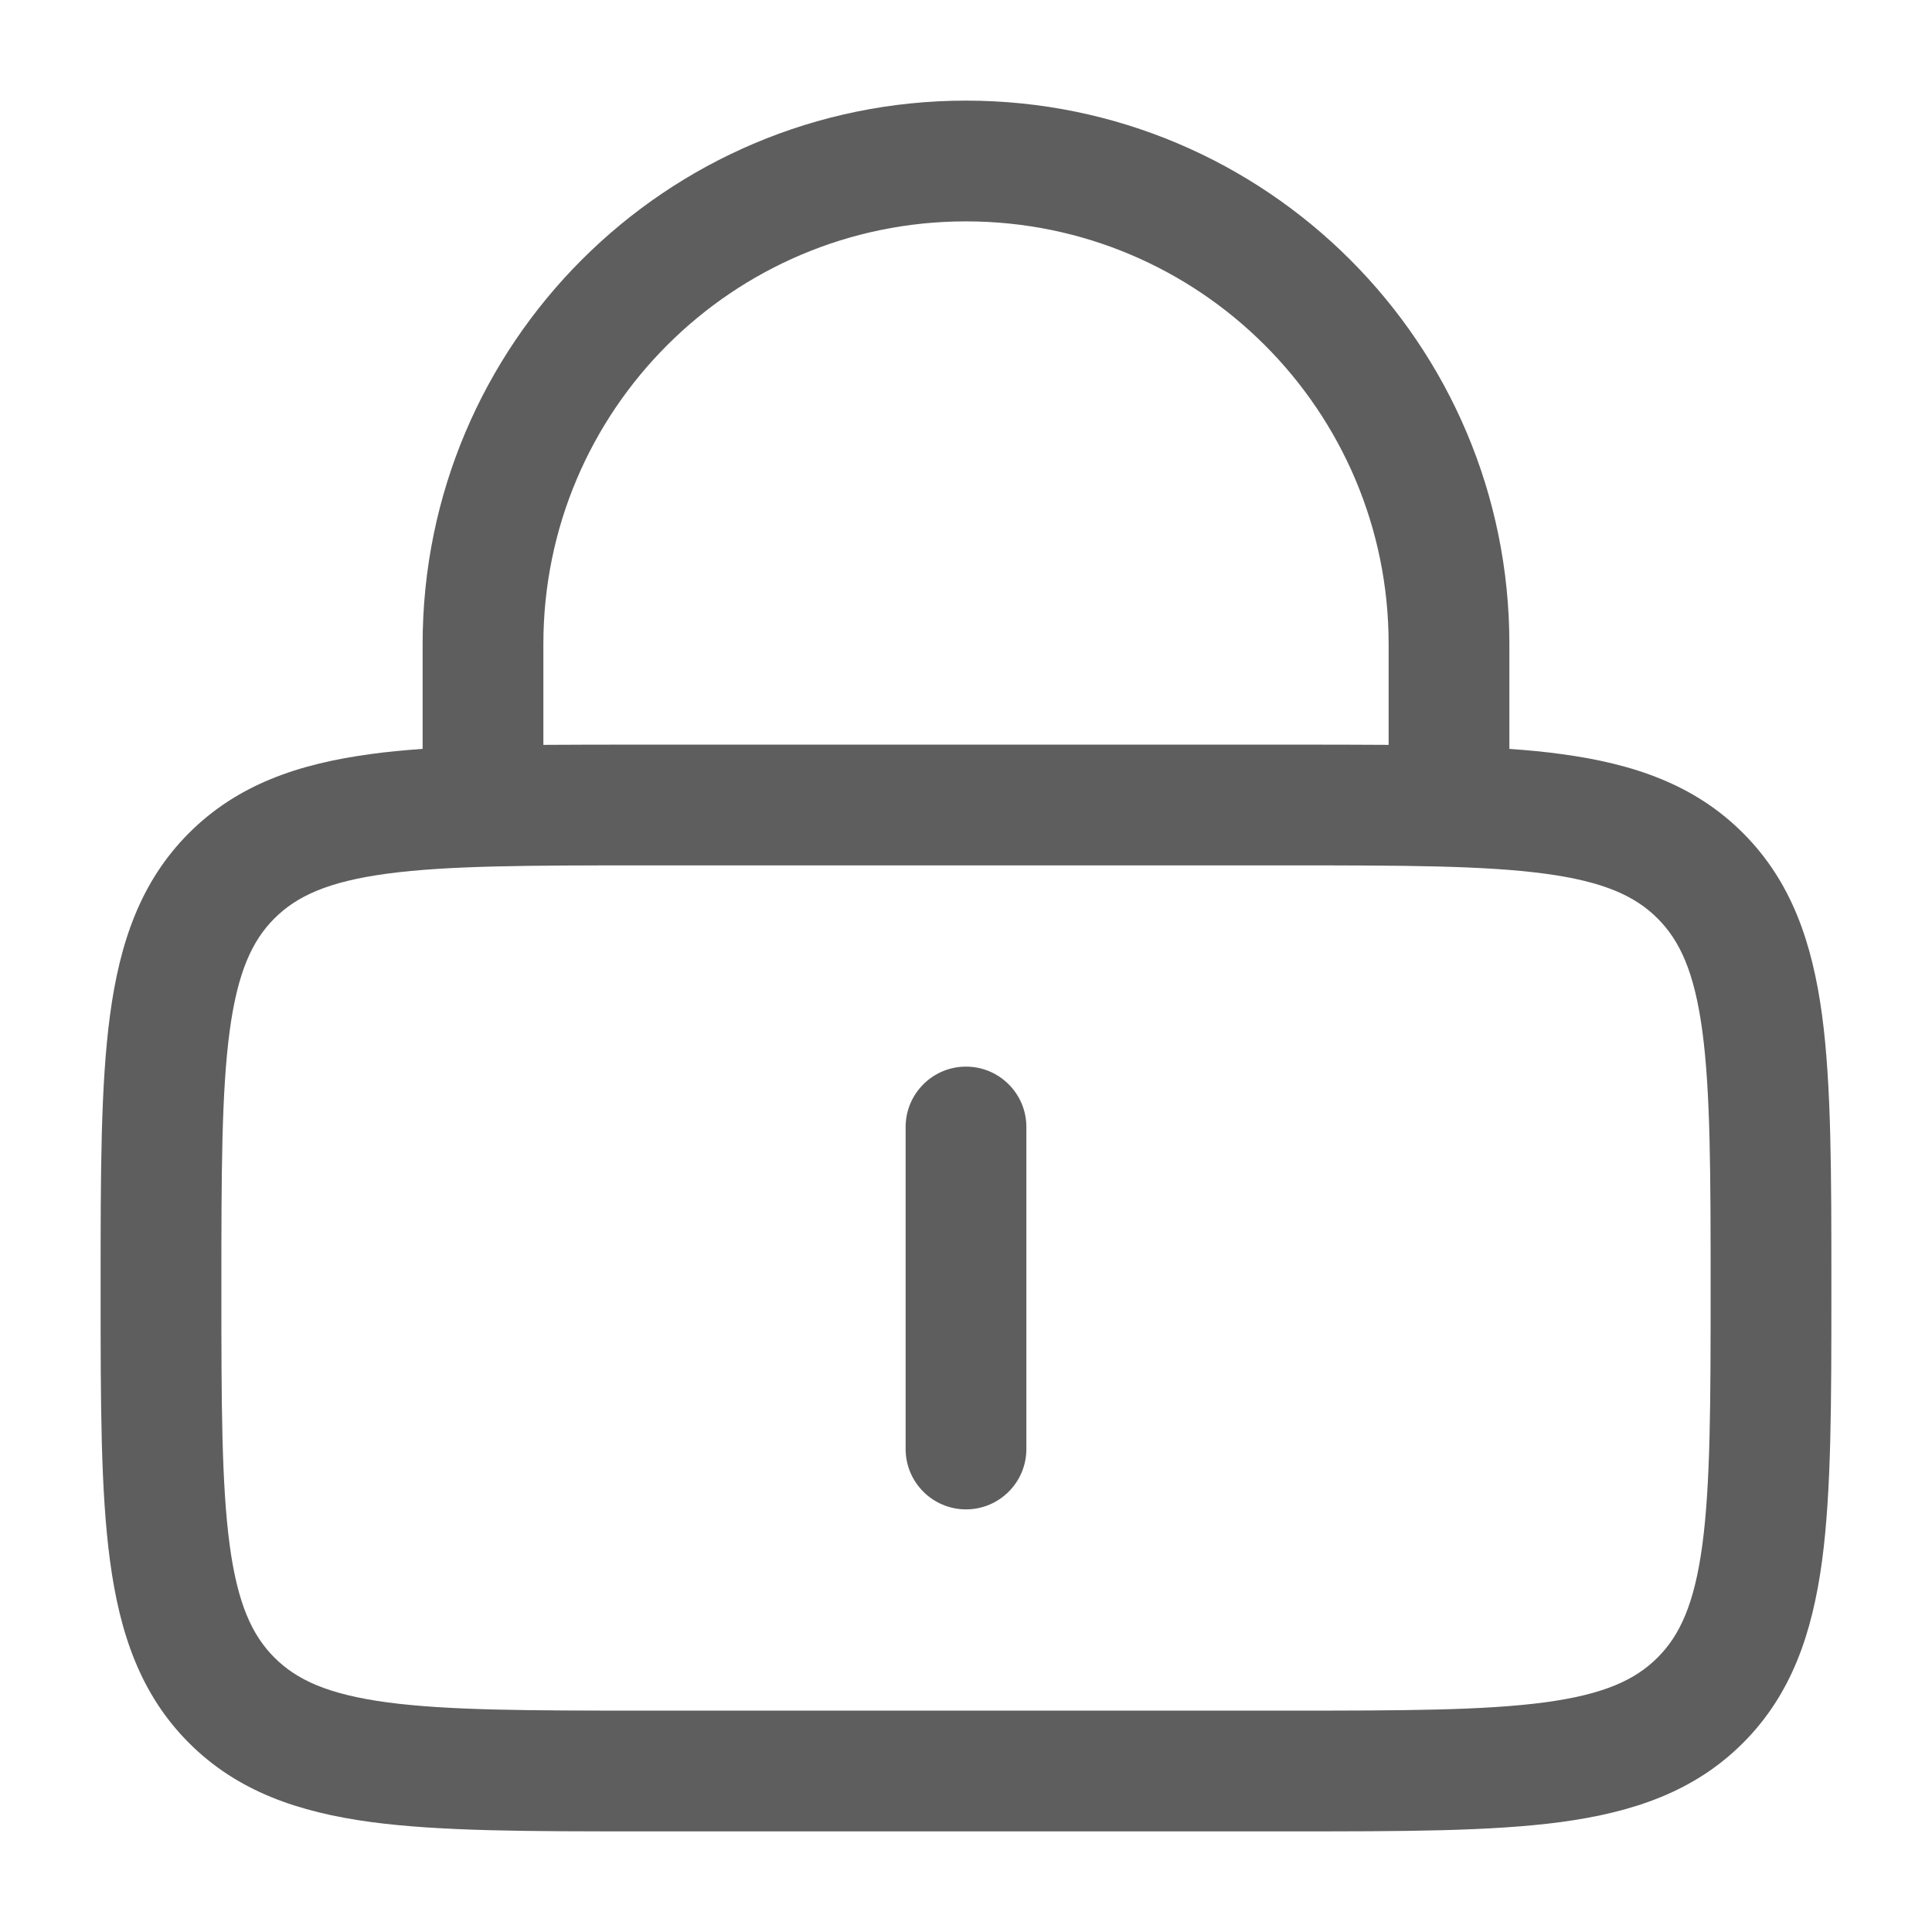
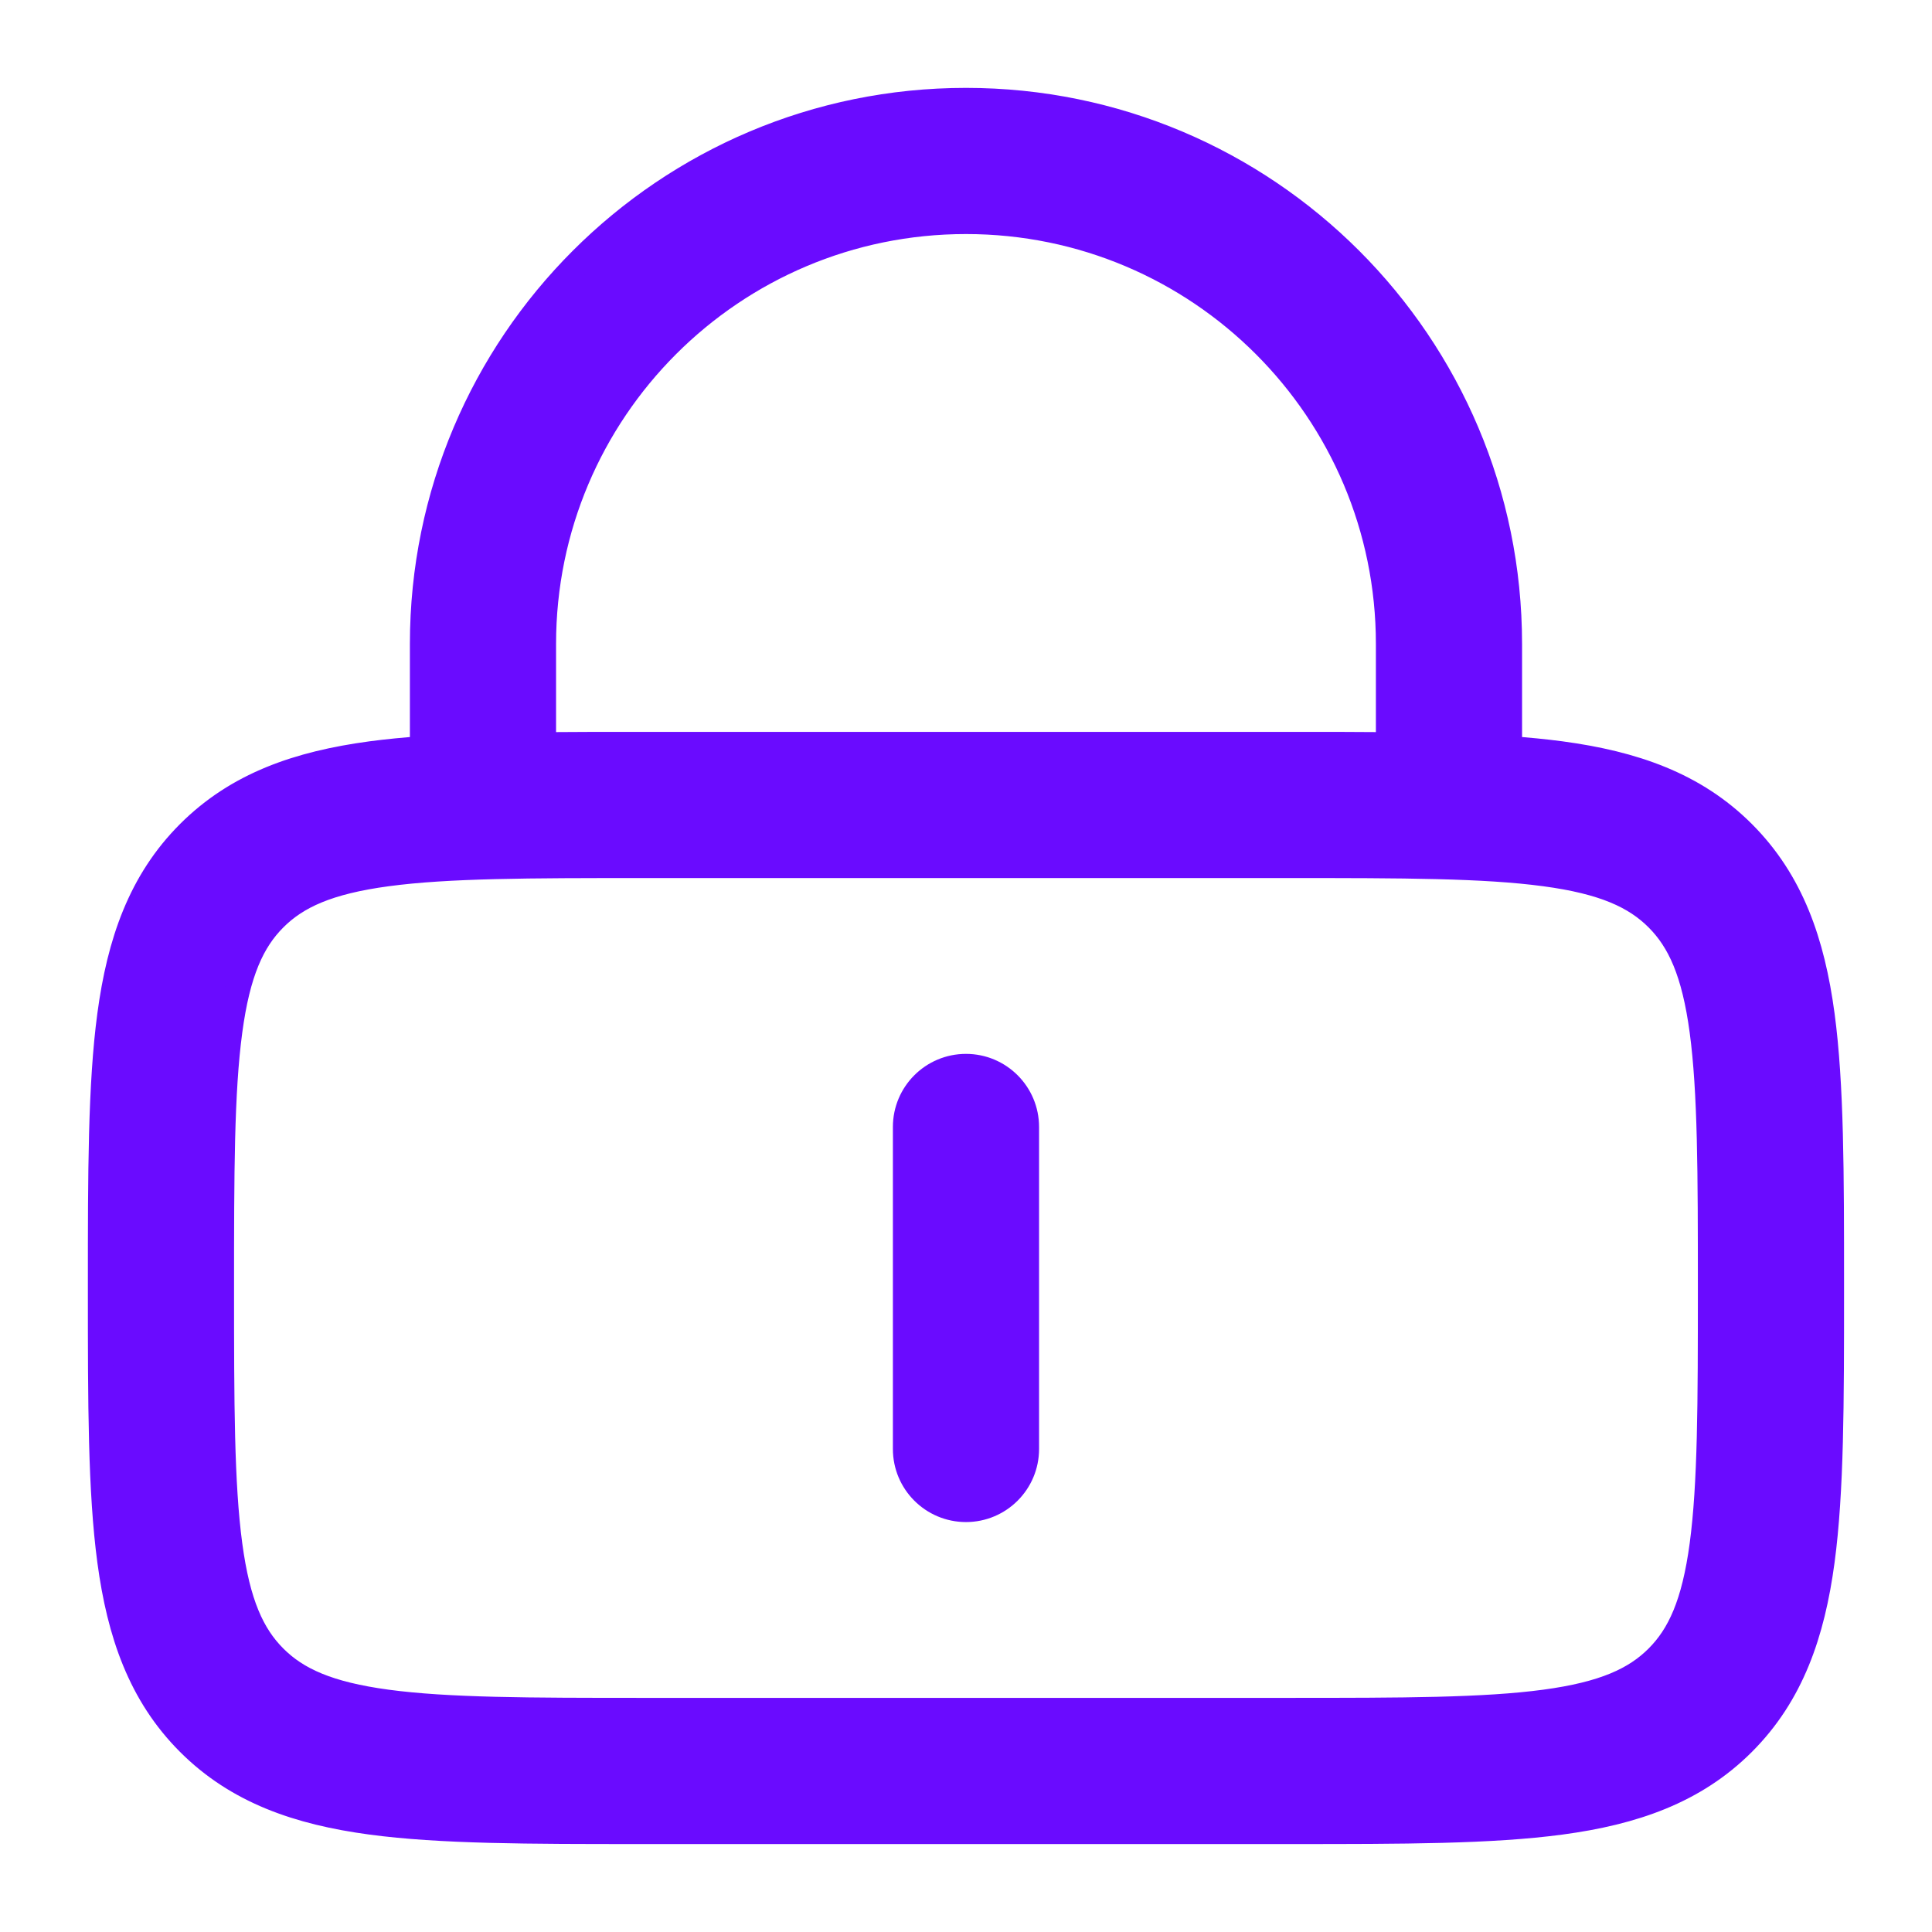
- <svg xmlns="http://www.w3.org/2000/svg" width="24" height="24" viewBox="0 0 24 24" fill="none">
-   <path d="M12 13.25C12.414 13.25 12.75 13.586 12.75 14V18C12.75 18.414 12.414 18.75 12 18.75C11.586 18.75 11.25 18.414 11.25 18V14C11.25 13.586 11.586 13.25 12 13.25Z" fill="#5E5E5E" />
-   <path fill-rule="evenodd" clip-rule="evenodd" d="M5.25 9.303V8C5.25 4.272 8.272 1.25 12 1.25C15.728 1.25 18.75 4.272 18.75 8V9.303C18.977 9.319 19.191 9.339 19.392 9.367C20.292 9.488 21.05 9.746 21.652 10.348C22.254 10.95 22.512 11.708 22.634 12.608C22.75 13.475 22.75 14.578 22.75 15.945V16.055C22.75 17.422 22.75 18.525 22.634 19.392C22.512 20.292 22.254 21.05 21.652 21.652C21.05 22.254 20.292 22.512 19.392 22.634C18.525 22.75 17.422 22.75 16.055 22.75H7.945C6.578 22.75 5.475 22.75 4.608 22.634C3.708 22.512 2.95 22.254 2.348 21.652C1.746 21.05 1.488 20.292 1.367 19.392C1.25 18.525 1.25 17.422 1.25 16.055V15.945C1.25 14.578 1.25 13.475 1.367 12.608C1.488 11.708 1.746 10.95 2.348 10.348C2.95 9.746 3.708 9.488 4.608 9.367C4.809 9.339 5.023 9.319 5.25 9.303ZM6.75 8C6.75 5.101 9.101 2.75 12 2.75C14.899 2.75 17.25 5.101 17.25 8V9.253C16.877 9.25 16.478 9.25 16.055 9.25H7.945C7.522 9.25 7.124 9.25 6.75 9.253V8ZM4.808 10.853C4.074 10.952 3.686 11.132 3.409 11.409C3.132 11.686 2.952 12.074 2.853 12.808C2.752 13.563 2.75 14.565 2.75 16C2.75 17.435 2.752 18.436 2.853 19.192C2.952 19.926 3.132 20.314 3.409 20.591C3.686 20.868 4.074 21.048 4.808 21.147C5.563 21.248 6.565 21.25 8 21.25H16C17.435 21.25 18.436 21.248 19.192 21.147C19.926 21.048 20.314 20.868 20.591 20.591C20.868 20.314 21.048 19.926 21.147 19.192C21.248 18.436 21.25 17.435 21.25 16C21.25 14.565 21.248 13.563 21.147 12.808C21.048 12.074 20.868 11.686 20.591 11.409C20.314 11.132 19.926 10.952 19.192 10.853C18.436 10.752 17.435 10.75 16 10.75H8C6.565 10.75 5.563 10.752 4.808 10.853Z" fill="#5E5E5E" />
+ <svg xmlns="http://www.w3.org/2000/svg" width="76" height="76" viewBox="0 0 76 76" fill="none">
+   <path d="M37.999 41.957C39.31 41.957 40.374 43.02 40.374 44.332V56.999C40.374 58.31 39.31 59.374 37.999 59.374C36.687 59.374 35.624 58.31 35.624 56.999V44.332C35.624 43.02 36.687 41.957 37.999 41.957Z" fill="#6A0BFF" />
+   <path fill-rule="evenodd" clip-rule="evenodd" d="M16.624 29.457V25.332C16.624 13.527 26.194 3.957 37.999 3.957C49.804 3.957 59.374 13.527 59.374 25.332V29.457C60.092 29.508 60.769 29.574 61.406 29.659C64.256 30.043 66.656 30.862 68.562 32.769C70.468 34.675 71.288 37.075 71.671 39.925C72.04 42.67 72.04 46.161 72.04 50.492V50.839C72.04 55.17 72.04 58.66 71.671 61.406C71.288 64.256 70.468 66.656 68.562 68.562C66.656 70.468 64.256 71.288 61.406 71.671C58.66 72.04 55.17 72.04 50.839 72.04H25.158C20.828 72.04 17.337 72.04 14.591 71.671C11.741 71.288 9.341 70.468 7.435 68.562C5.529 66.656 4.709 64.256 4.326 61.406C3.957 58.66 3.957 55.17 3.957 50.839V50.492C3.957 46.161 3.957 42.67 4.326 39.925C4.709 37.075 5.529 34.675 7.435 32.769C9.341 30.862 11.741 30.043 14.591 29.659C15.228 29.574 15.905 29.508 16.624 29.457ZM21.374 25.332C21.374 16.15 28.817 8.707 37.999 8.707C47.18 8.707 54.624 16.15 54.624 25.332V29.301C53.441 29.29 52.18 29.29 50.839 29.29H25.158C23.817 29.29 22.556 29.29 21.374 29.301V25.332ZM15.224 34.367C12.901 34.679 11.67 35.251 10.794 36.127C9.917 37.004 9.346 38.234 9.034 40.558C8.712 42.95 8.707 46.12 8.707 50.665C8.707 55.211 8.712 58.381 9.034 60.773C9.346 63.097 9.917 64.327 10.794 65.204C11.67 66.08 12.901 66.651 15.224 66.964C17.616 67.285 20.787 67.29 25.332 67.29H50.665C55.211 67.29 58.381 67.285 60.773 66.964C63.097 66.651 64.327 66.08 65.204 65.204C66.08 64.327 66.651 63.097 66.964 60.773C67.285 58.381 67.29 55.211 67.29 50.665C67.29 46.12 67.285 42.95 66.964 40.558C66.651 38.234 66.08 37.004 65.204 36.127C64.327 35.251 63.097 34.679 60.773 34.367C58.381 34.045 55.211 34.04 50.665 34.04H25.332C20.787 34.04 17.616 34.045 15.224 34.367Z" fill="#6A0BFF" />
+   <path d="M37.999 41.957C39.31 41.957 40.374 43.02 40.374 44.332V56.999C40.374 58.31 39.31 59.374 37.999 59.374C36.687 59.374 35.624 58.31 35.624 56.999V44.332C35.624 43.02 36.687 41.957 37.999 41.957Z" stroke="#6A0BFF" />
+   <path fill-rule="evenodd" clip-rule="evenodd" d="M16.624 29.457V25.332C16.624 13.527 26.194 3.957 37.999 3.957C49.804 3.957 59.374 13.527 59.374 25.332V29.457C60.092 29.508 60.769 29.574 61.406 29.659C64.256 30.043 66.656 30.862 68.562 32.769C70.468 34.675 71.288 37.075 71.671 39.925C72.04 42.67 72.04 46.161 72.04 50.492V50.839C72.04 55.17 72.04 58.66 71.671 61.406C71.288 64.256 70.468 66.656 68.562 68.562C66.656 70.468 64.256 71.288 61.406 71.671C58.66 72.04 55.17 72.04 50.839 72.04H25.158C20.828 72.04 17.337 72.04 14.591 71.671C11.741 71.288 9.341 70.468 7.435 68.562C5.529 66.656 4.709 64.256 4.326 61.406C3.957 58.66 3.957 55.17 3.957 50.839V50.492C3.957 46.161 3.957 42.67 4.326 39.925C4.709 37.075 5.529 34.675 7.435 32.769C9.341 30.862 11.741 30.043 14.591 29.659C15.228 29.574 15.905 29.508 16.624 29.457ZM21.374 25.332C21.374 16.15 28.817 8.707 37.999 8.707C47.18 8.707 54.624 16.15 54.624 25.332V29.301C53.441 29.29 52.18 29.29 50.839 29.29H25.158C23.817 29.29 22.556 29.29 21.374 29.301V25.332ZM15.224 34.367C12.901 34.679 11.67 35.251 10.794 36.127C9.917 37.004 9.346 38.234 9.034 40.558C8.712 42.95 8.707 46.12 8.707 50.665C8.707 55.211 8.712 58.381 9.034 60.773C9.346 63.097 9.917 64.327 10.794 65.204C11.67 66.08 12.901 66.651 15.224 66.964C17.616 67.285 20.787 67.29 25.332 67.29H50.665C55.211 67.29 58.381 67.285 60.773 66.964C63.097 66.651 64.327 66.08 65.204 65.204C66.08 64.327 66.651 63.097 66.964 60.773C67.285 58.381 67.29 55.211 67.29 50.665C67.29 46.12 67.285 42.95 66.964 40.558C66.651 38.234 66.08 37.004 65.204 36.127C64.327 35.251 63.097 34.679 60.773 34.367C58.381 34.045 55.211 34.04 50.665 34.04H25.332C20.787 34.04 17.616 34.045 15.224 34.367Z" stroke="#6A0BFF" />
</svg>
